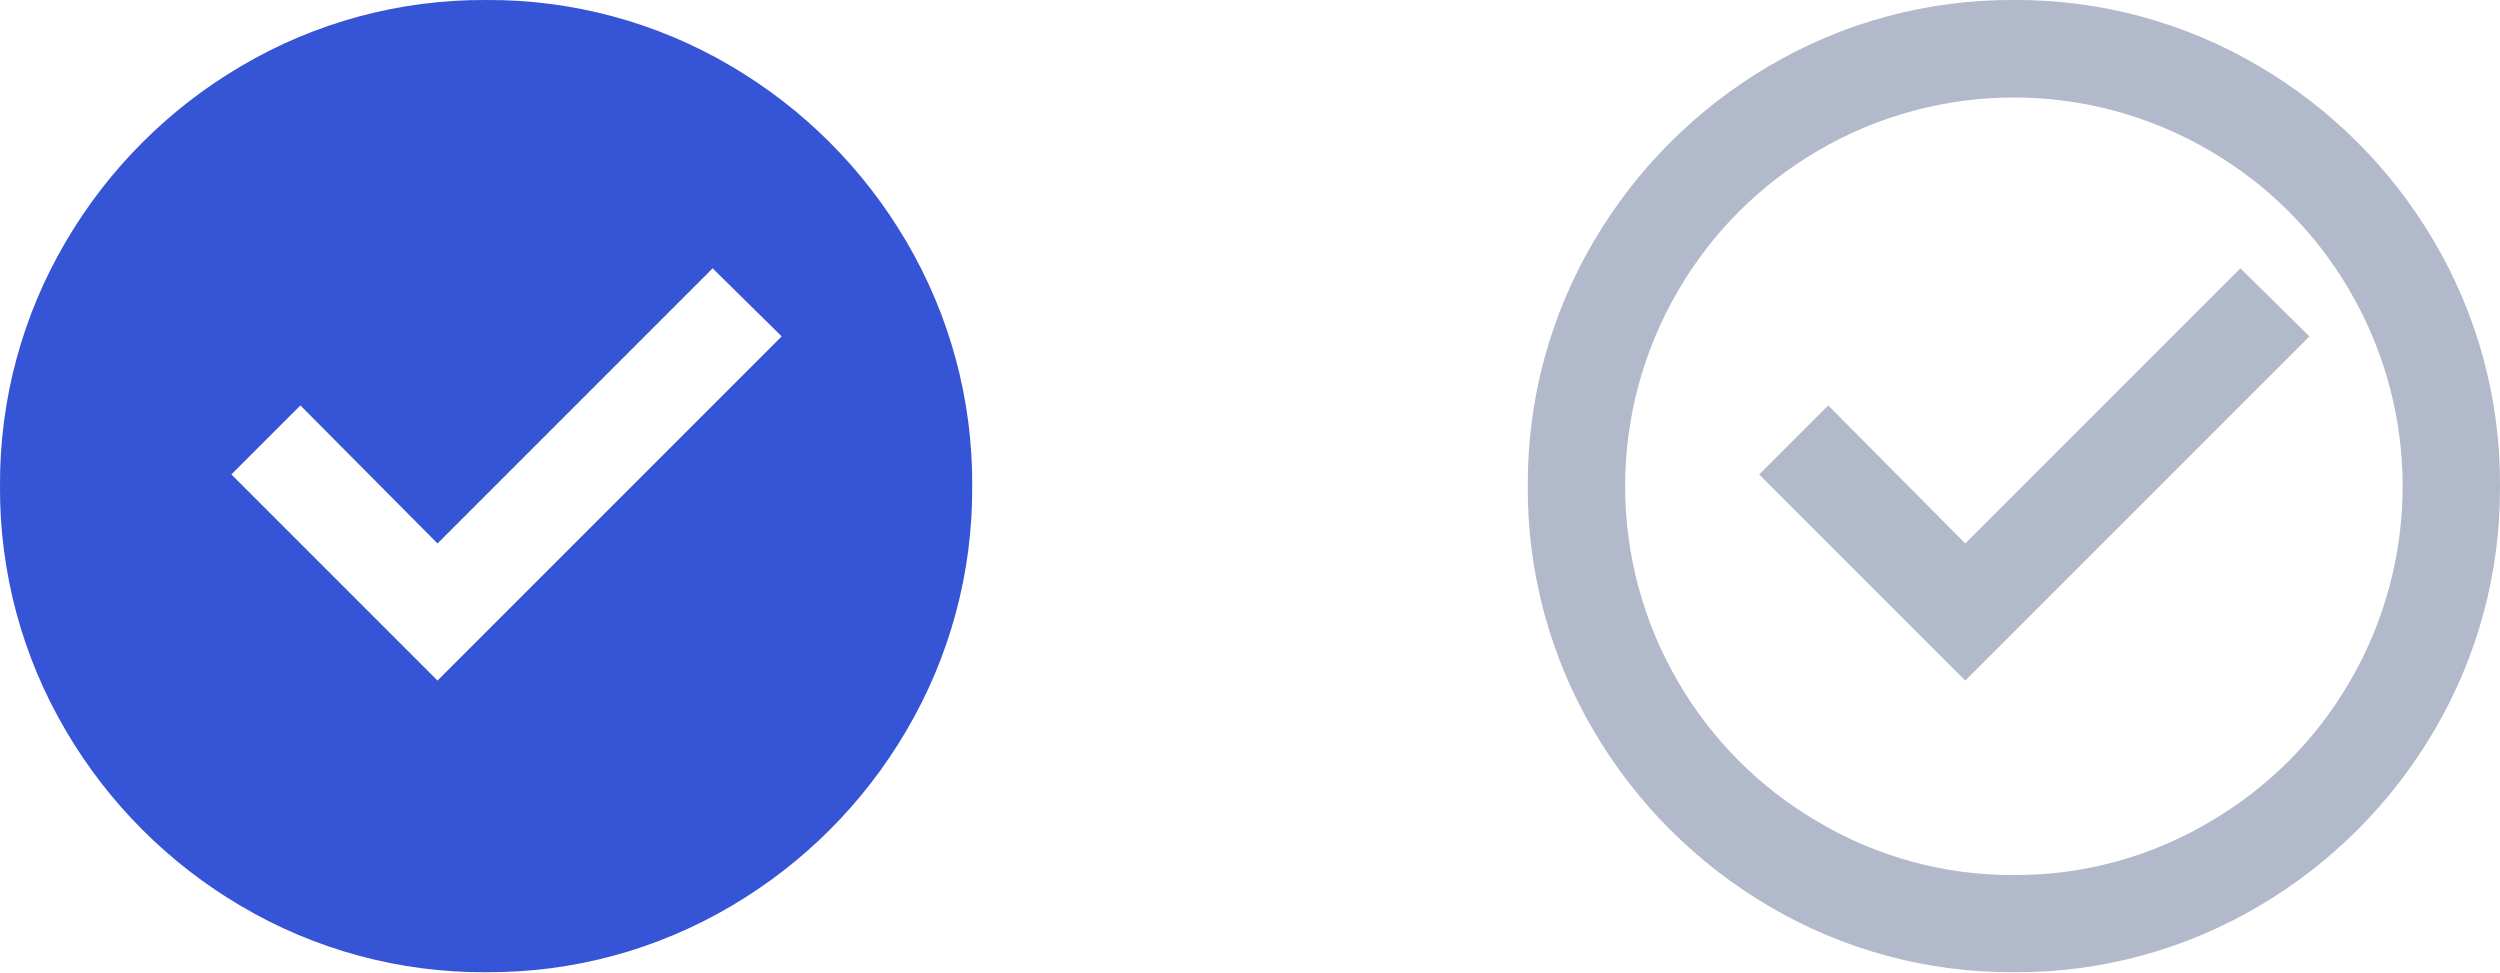
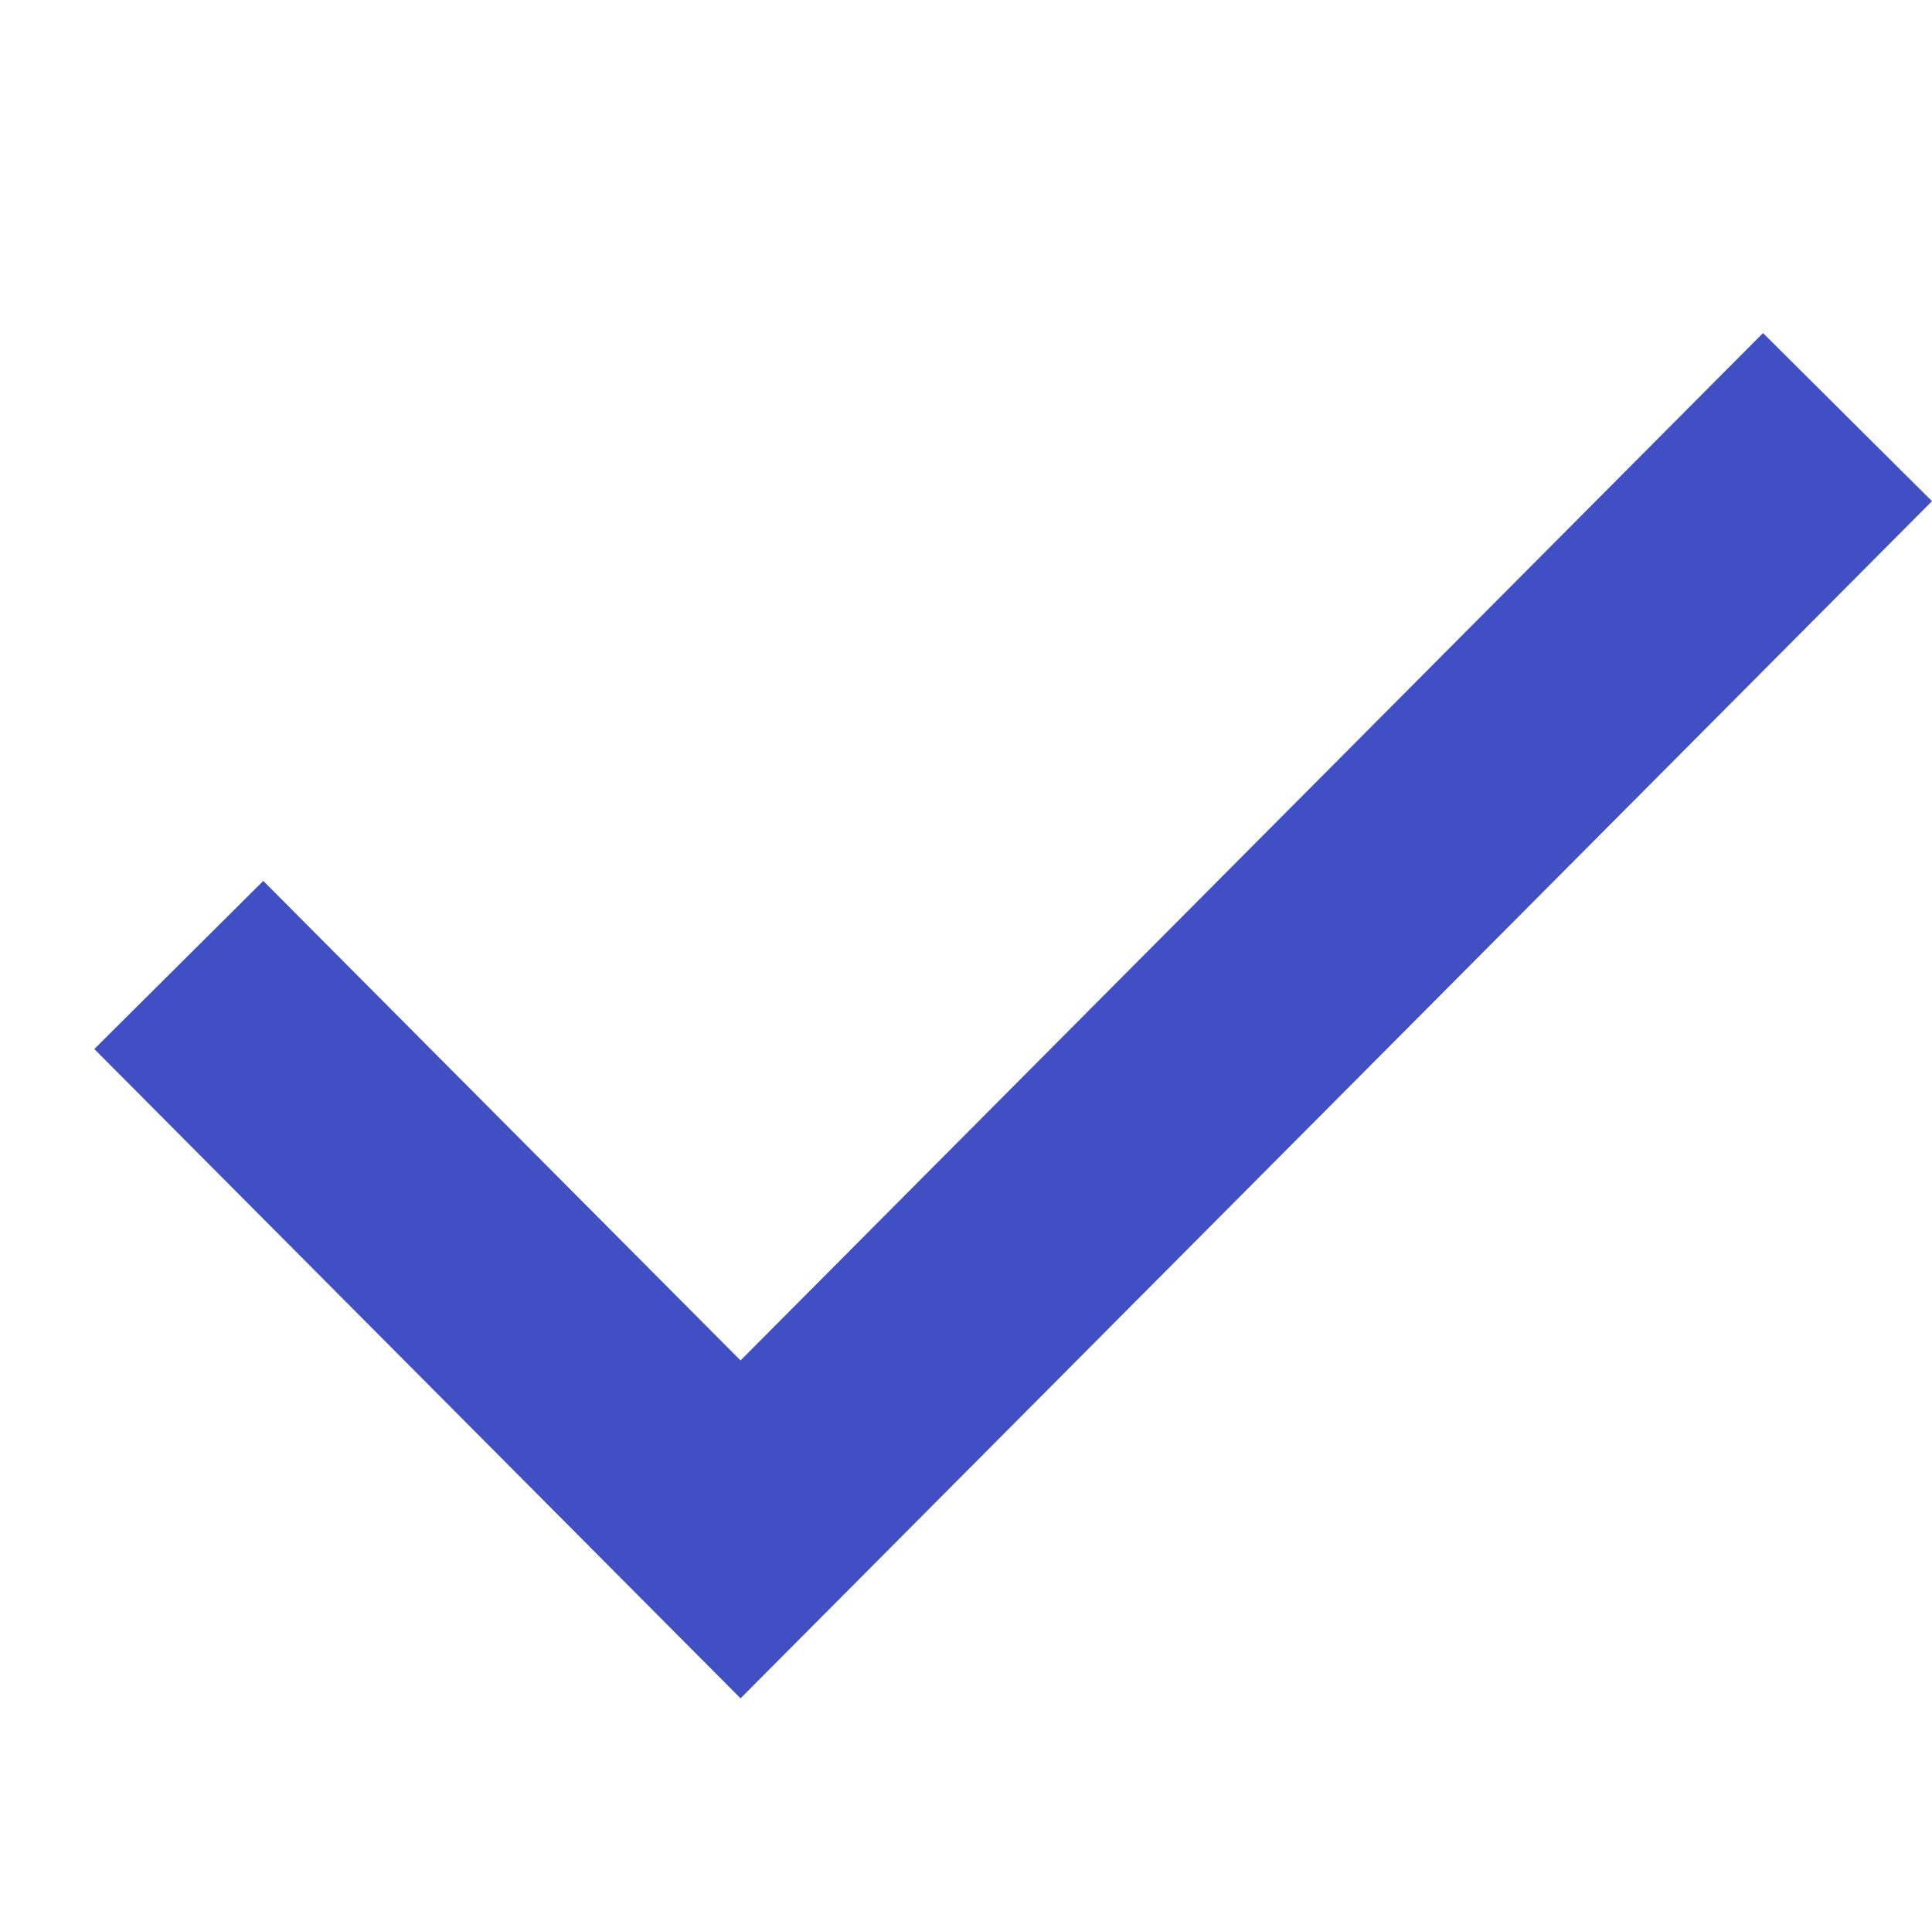
- <svg xmlns="http://www.w3.org/2000/svg" width="36" height="14" viewBox="0 0 36 14">
-   <g id="그룹_3024" data-name="그룹 3024" transform="translate(-394 -300)">
-     <path id="checkbox_circle_fill" data-name="checkbox circle fill" d="M7,14a6.854,6.854,0,0,1-3.528-.952,7.087,7.087,0,0,1-2.52-2.52A6.854,6.854,0,0,1,0,7,6.854,6.854,0,0,1,.952,3.472,7.086,7.086,0,0,1,3.472.952,6.854,6.854,0,0,1,7,0a6.854,6.854,0,0,1,3.528.952,7.087,7.087,0,0,1,2.52,2.52A6.854,6.854,0,0,1,14,7a6.854,6.854,0,0,1-.952,3.528,7.087,7.087,0,0,1-2.52,2.52A6.854,6.854,0,0,1,7,14ZM6.3,9.8l4.956-4.956-.994-.98L6.3,7.826,4.326,5.838l-.994.994Z" transform="translate(394 300)" fill="#3655d6" />
-     <path id="checkbox_circle_line" data-name="checkbox circle line" d="M7,14a6.854,6.854,0,0,1-3.528-.952,7.087,7.087,0,0,1-2.52-2.52A6.854,6.854,0,0,1,0,7,6.854,6.854,0,0,1,.952,3.472,7.086,7.086,0,0,1,3.472.952,6.854,6.854,0,0,1,7,0a6.854,6.854,0,0,1,3.528.952,7.087,7.087,0,0,1,2.52,2.52A6.854,6.854,0,0,1,14,7a6.854,6.854,0,0,1-.952,3.528,7.087,7.087,0,0,1-2.52,2.52A6.854,6.854,0,0,1,7,14Zm0-1.4a5.457,5.457,0,0,0,2.828-.77,5.563,5.563,0,0,0,2-2,5.578,5.578,0,0,0,0-5.656,5.563,5.563,0,0,0-2-2,5.578,5.578,0,0,0-5.656,0,5.563,5.563,0,0,0-2,2,5.578,5.578,0,0,0,0,5.656,5.563,5.563,0,0,0,2,2A5.457,5.457,0,0,0,7,12.6ZM6.3,9.8,3.332,6.832l.994-.994L6.3,7.826l3.962-3.962.994.98Z" transform="translate(416 300)" fill="#b1b9cb" />
+ <svg xmlns="http://www.w3.org/2000/svg" width="16.209" height="16" viewBox="0 0 16.209 16">
+   <g id="그룹_8672" data-name="그룹 8672" transform="translate(-340 -557)">
+     <rect id="사각형_7781" data-name="사각형 7781" width="16" height="16" transform="translate(340 557)" fill="red" opacity="0" />
+     <path id="패스_17773" data-name="패스 17773" d="M771.25,407.849l4.713,4.736,9.287-9.333" transform="translate(-429.75 157.248)" fill="none" stroke="#404fc3" stroke-width="2" />
  </g>
</svg>
